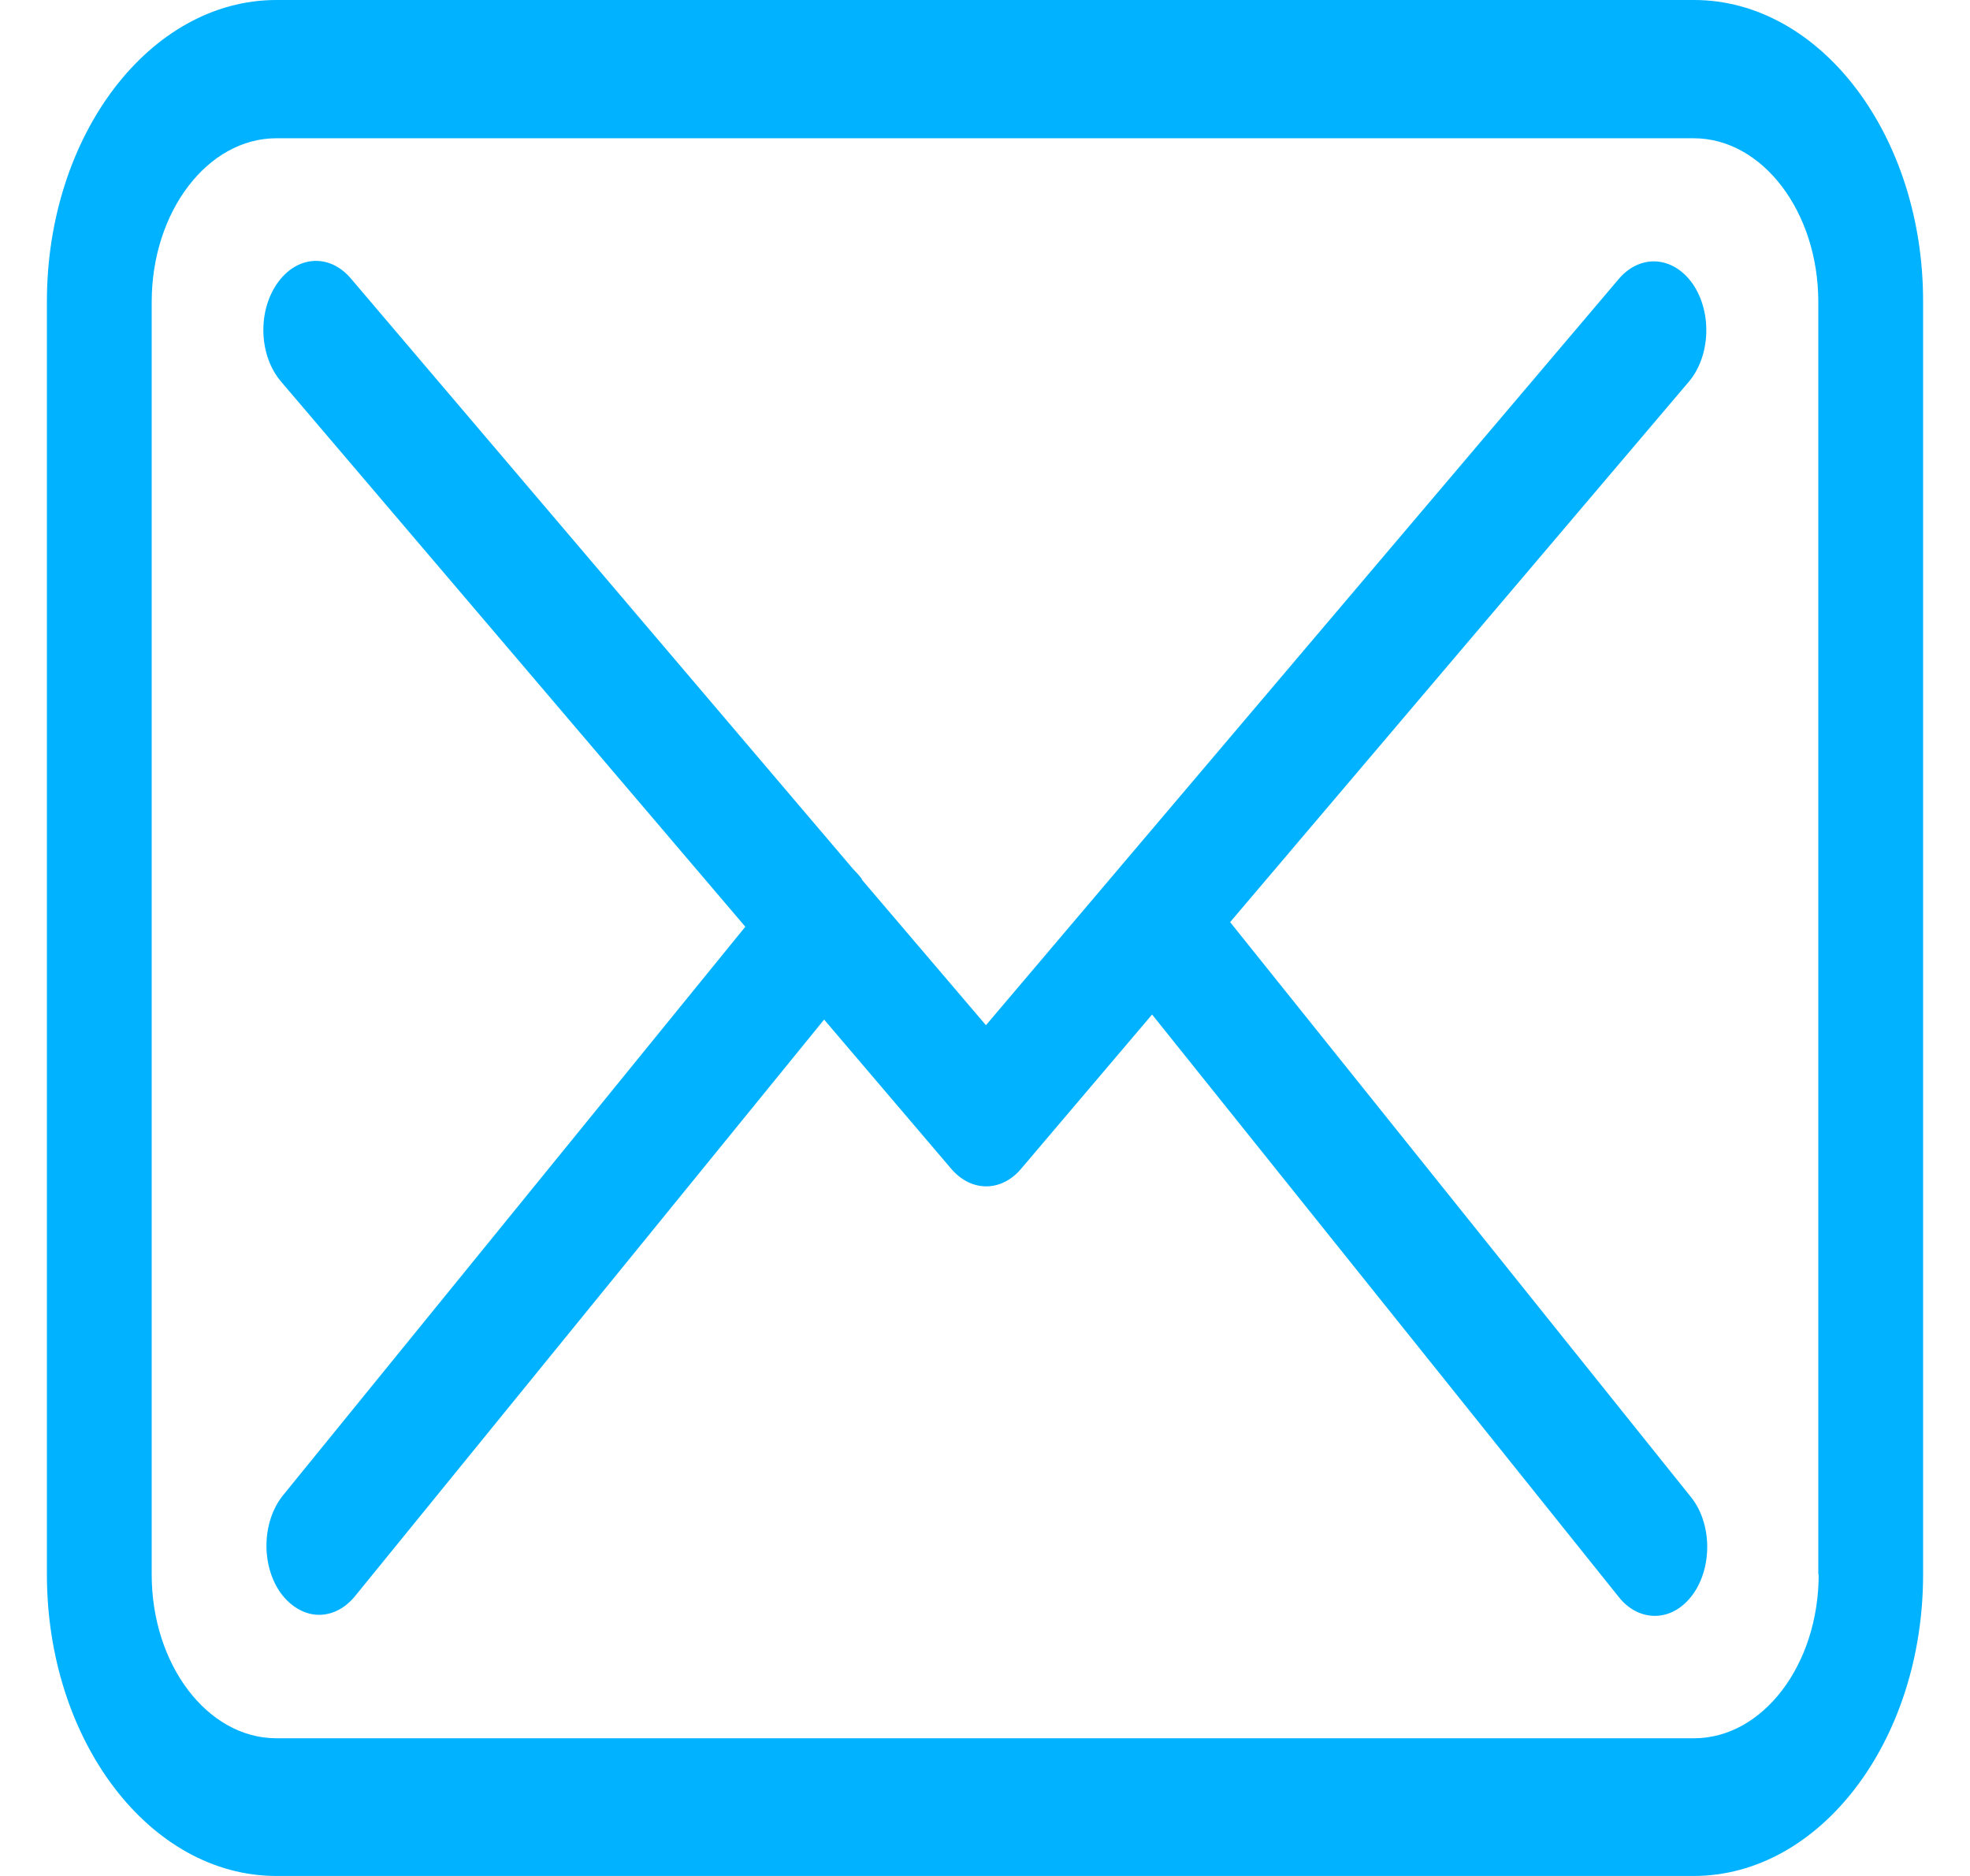
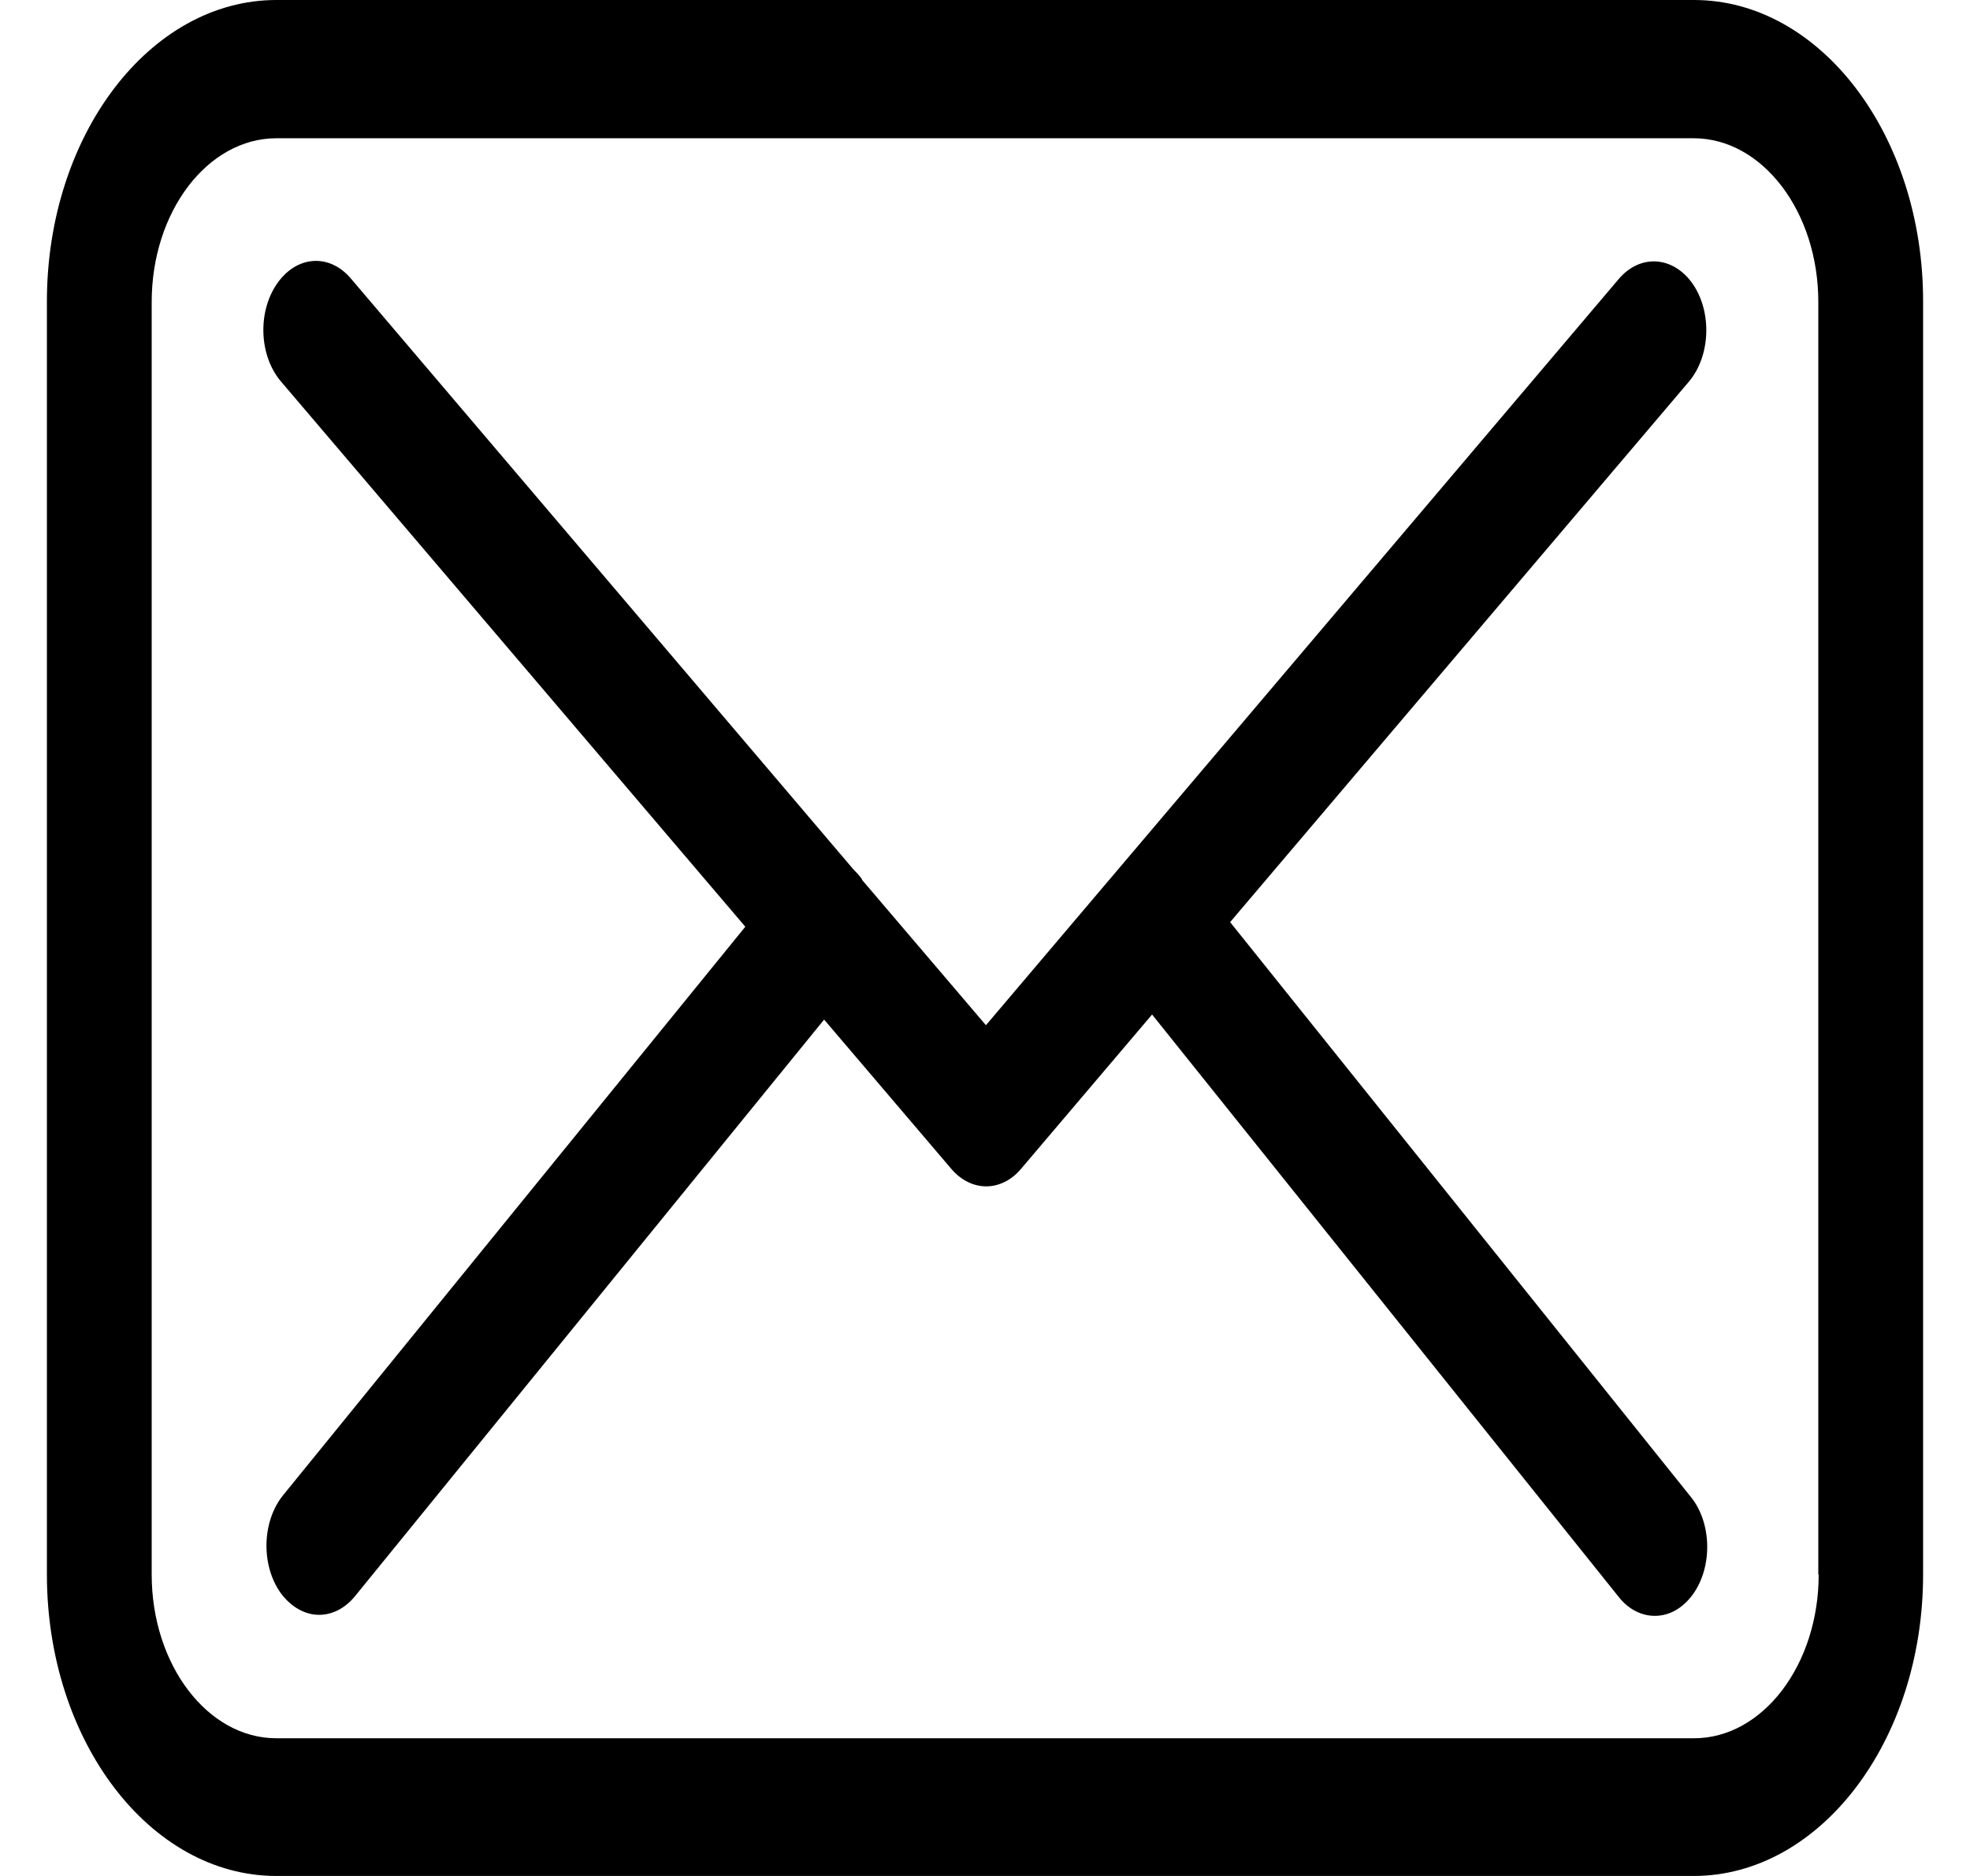
- <svg xmlns="http://www.w3.org/2000/svg" width="21" height="20" viewBox="0 0 21 20" fill="none">
-   <path d="M18.058 0H2.946C1.597 0 0.5 1.441 0.5 3.214V16.786C0.5 18.559 1.597 20 2.946 20H18.054C19.403 20 20.5 18.559 20.5 16.786V3.219C20.504 1.446 19.407 0 18.058 0ZM19.387 16.786C19.387 17.749 18.791 18.532 18.058 18.532H2.946C2.213 18.532 1.617 17.749 1.617 16.786V3.219C1.617 2.257 2.213 1.474 2.946 1.474H18.054C18.787 1.474 19.383 2.257 19.383 3.219V16.786H19.387Z" fill="#00B2FF" />
-   <path d="M13.113 9.831L18.005 4.067C18.232 3.796 18.253 3.333 18.046 3.029C17.839 2.73 17.487 2.703 17.256 2.974L10.51 10.93L9.194 9.386C9.19 9.38 9.186 9.375 9.186 9.369C9.157 9.331 9.128 9.299 9.095 9.266L3.74 2.969C3.509 2.697 3.157 2.724 2.95 3.029C2.743 3.333 2.764 3.796 2.995 4.067L7.945 9.88L3.016 15.943C2.793 16.221 2.78 16.683 2.991 16.982C3.103 17.134 3.252 17.216 3.401 17.216C3.537 17.216 3.674 17.151 3.782 17.02L8.785 10.87L10.142 12.463C10.25 12.588 10.382 12.648 10.514 12.648C10.647 12.648 10.784 12.583 10.887 12.458L12.281 10.816L17.256 17.026C17.363 17.162 17.504 17.227 17.64 17.227C17.79 17.227 17.934 17.151 18.046 16.998C18.257 16.705 18.249 16.237 18.025 15.96L13.113 9.831Z" fill="#00B2FF" />
+ <svg xmlns="http://www.w3.org/2000/svg" width="21" height="20" viewBox="0 0 21 20" fill="">
+   <path d="M18.058 0H2.946C1.597 0 0.5 1.441 0.5 3.214V16.786C0.5 18.559 1.597 20 2.946 20H18.054C19.403 20 20.5 18.559 20.5 16.786V3.219C20.504 1.446 19.407 0 18.058 0ZM19.387 16.786C19.387 17.749 18.791 18.532 18.058 18.532H2.946C2.213 18.532 1.617 17.749 1.617 16.786V3.219C1.617 2.257 2.213 1.474 2.946 1.474H18.054C18.787 1.474 19.383 2.257 19.383 3.219V16.786H19.387Z" fill="" />
+   <path d="M13.113 9.831L18.005 4.067C18.232 3.796 18.253 3.333 18.046 3.029C17.839 2.73 17.487 2.703 17.256 2.974L10.51 10.93L9.194 9.386C9.19 9.38 9.186 9.375 9.186 9.369C9.157 9.331 9.128 9.299 9.095 9.266L3.74 2.969C3.509 2.697 3.157 2.724 2.95 3.029C2.743 3.333 2.764 3.796 2.995 4.067L7.945 9.88L3.016 15.943C2.793 16.221 2.78 16.683 2.991 16.982C3.103 17.134 3.252 17.216 3.401 17.216C3.537 17.216 3.674 17.151 3.782 17.02L8.785 10.87L10.142 12.463C10.25 12.588 10.382 12.648 10.514 12.648C10.647 12.648 10.784 12.583 10.887 12.458L12.281 10.816L17.256 17.026C17.363 17.162 17.504 17.227 17.64 17.227C17.79 17.227 17.934 17.151 18.046 16.998C18.257 16.705 18.249 16.237 18.025 15.96L13.113 9.831Z" fill="" />
</svg>
